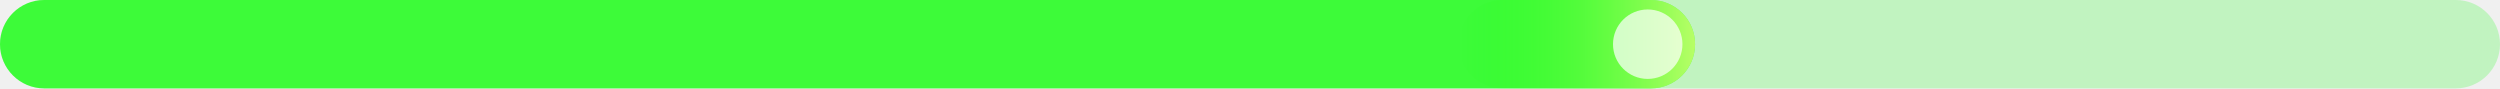
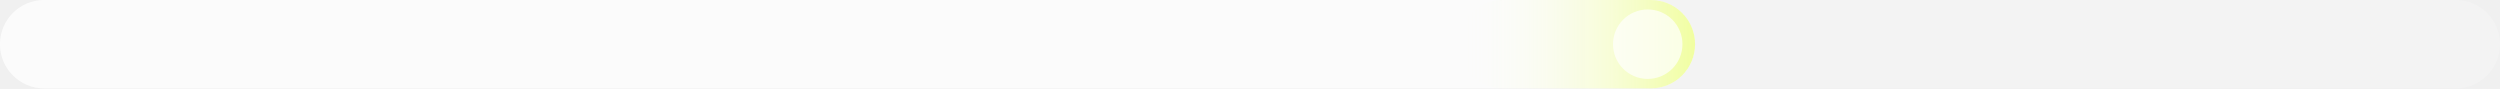
<svg xmlns="http://www.w3.org/2000/svg" width="792" height="28" viewBox="0 0 792 28" fill="none">
-   <rect width="792" height="28" rx="14" fill="#05FF00" fill-opacity="0.2" />
-   <rect width="537" height="28" rx="14" fill="#05FF00" fill-opacity="0.7" />
+   <rect width="792" height="28" rx="14" fill="#FFFFFF" fill-opacity="0.2" />
+   <rect width="537" height="28" rx="14" fill="#FFFFFF" fill-opacity="0.7" />
  <rect x="462" width="75" height="28" rx="14" fill="url(#paint0_linear_1284_537)" fill-opacity="0.7" />
  <rect x="511" y="3" width="22" height="22" rx="11" fill="white" fill-opacity="0.7" />
  <defs>
    <linearGradient id="paint0_linear_1284_537" x1="537" y1="14" x2="462" y2="14" gradientUnits="userSpaceOnUse">
      <stop stop-color="#ECFF7A" />
-       <stop offset="1" stop-color="#05FF00" stop-opacity="0" />
+       <stop offset="1" stop-color="#FFFFFF" stop-opacity="0" />
    </linearGradient>
  </defs>
</svg>
